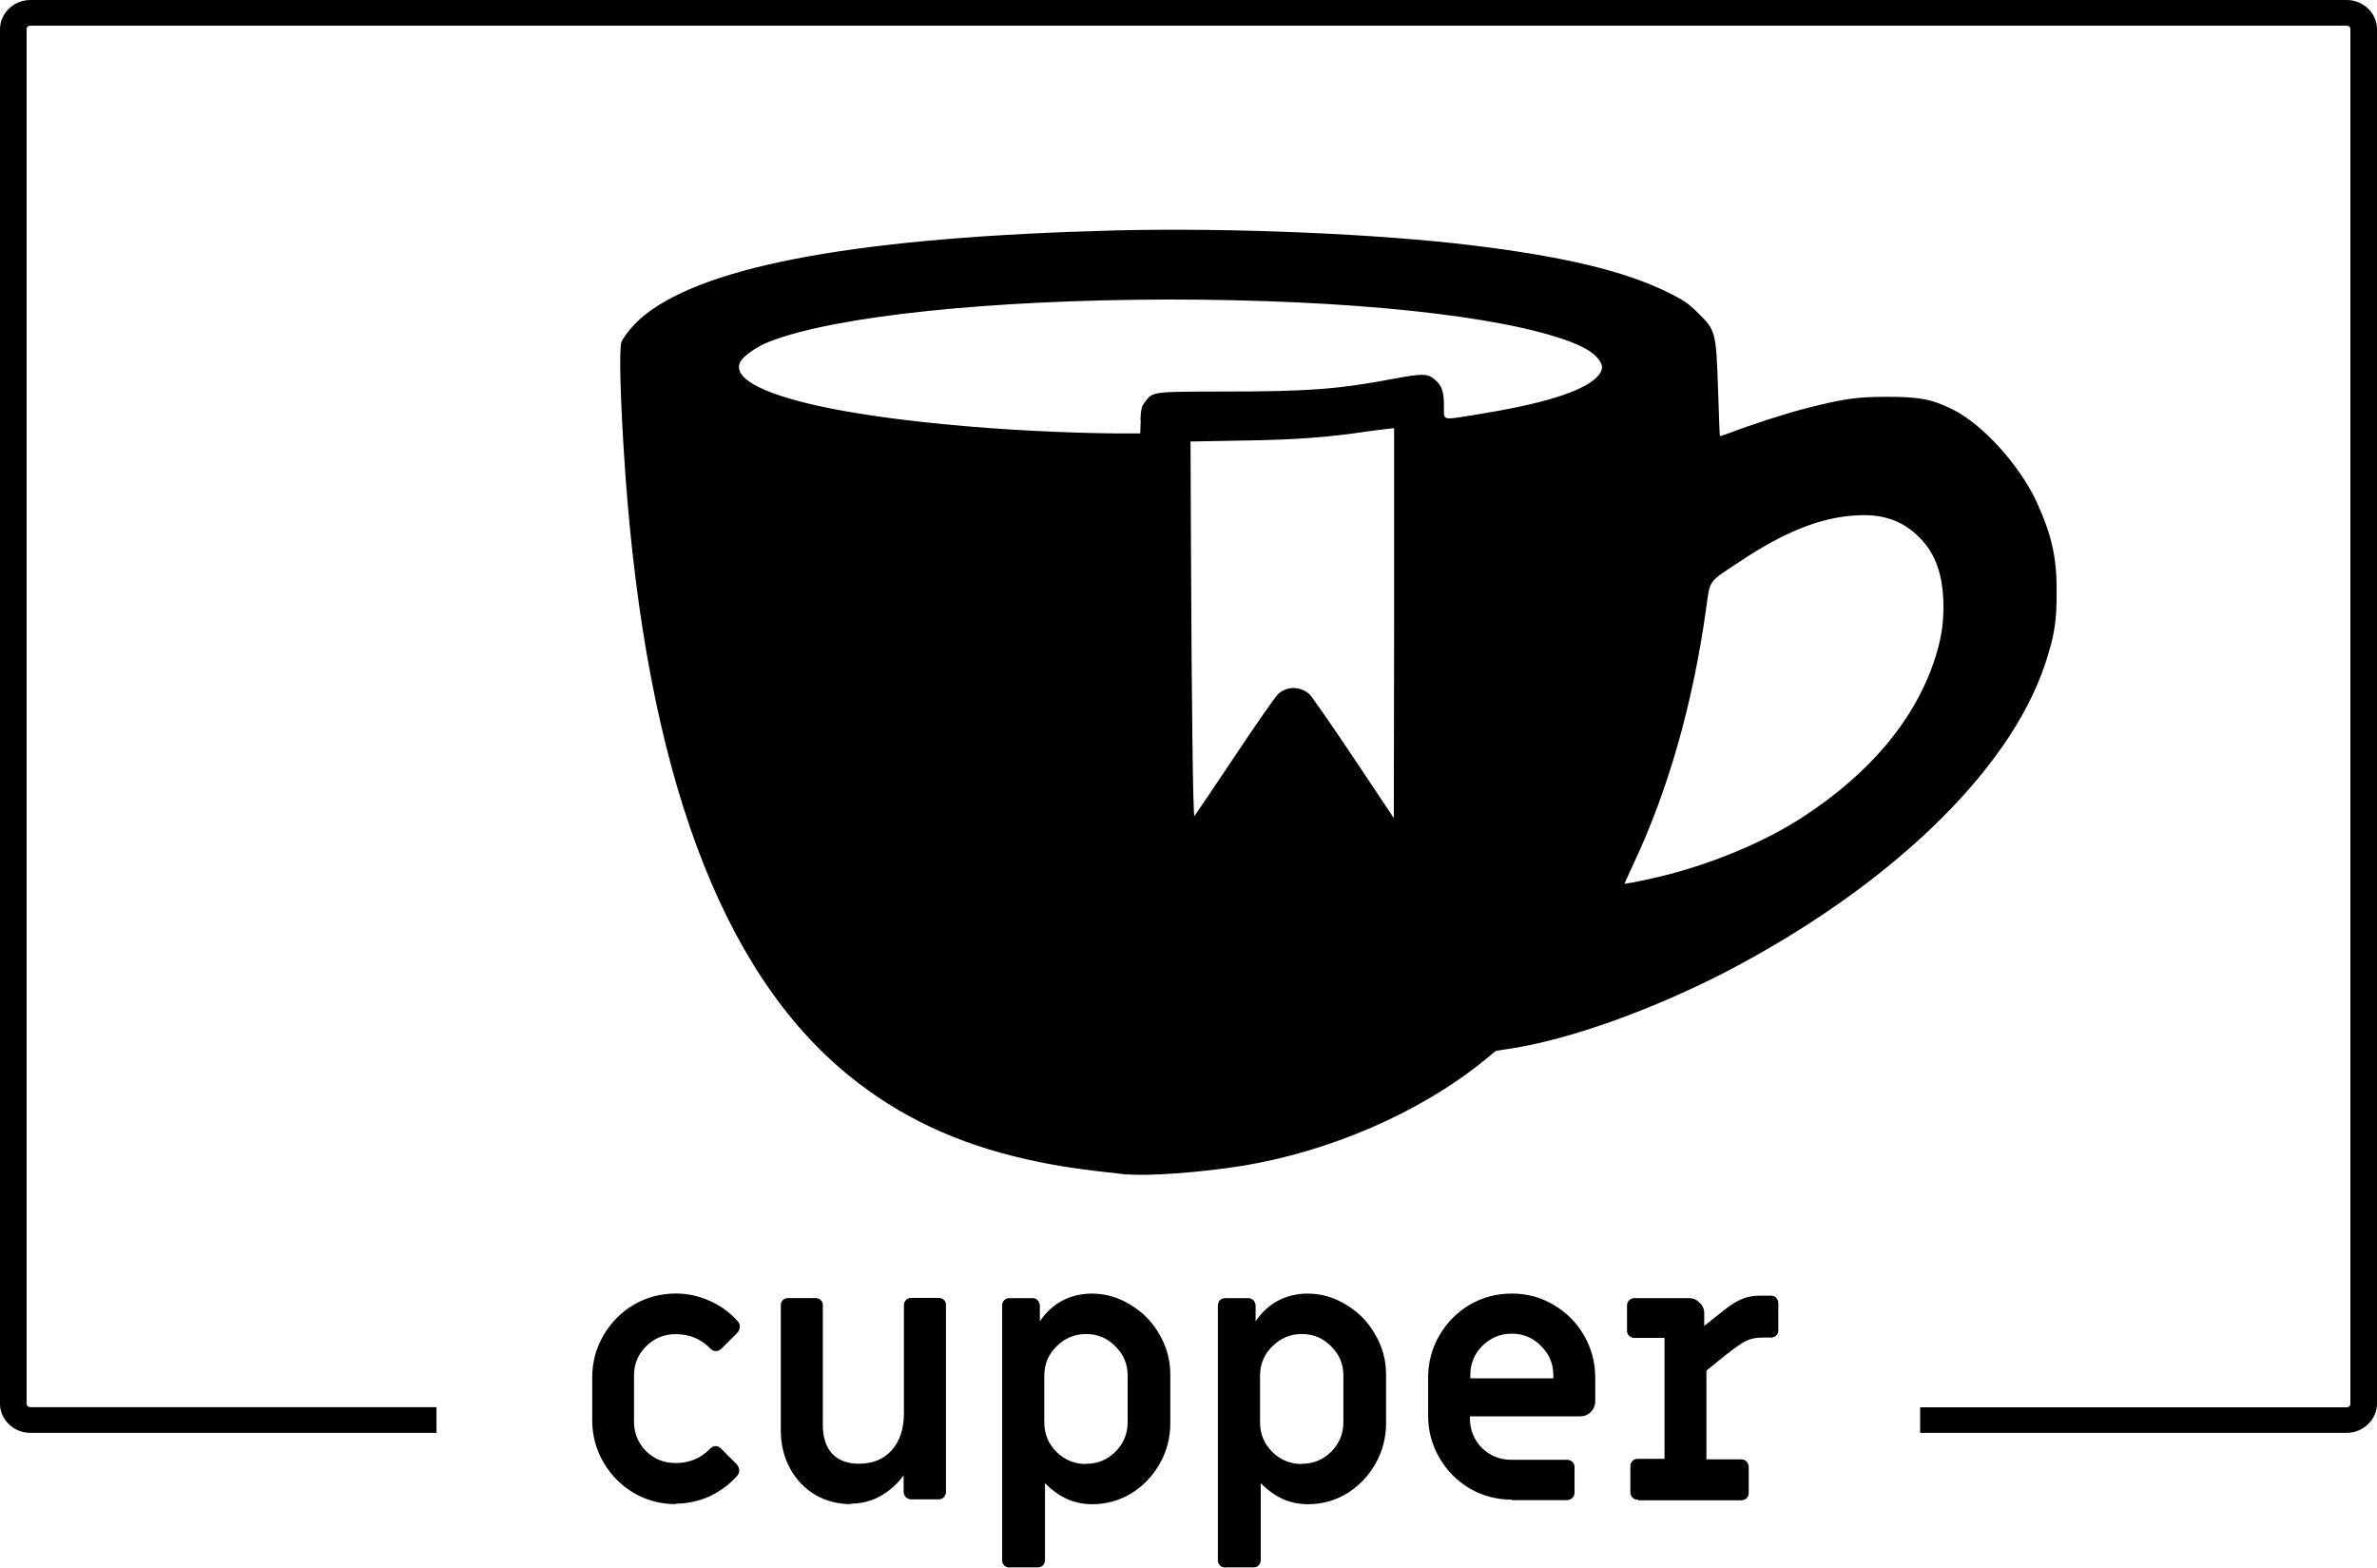
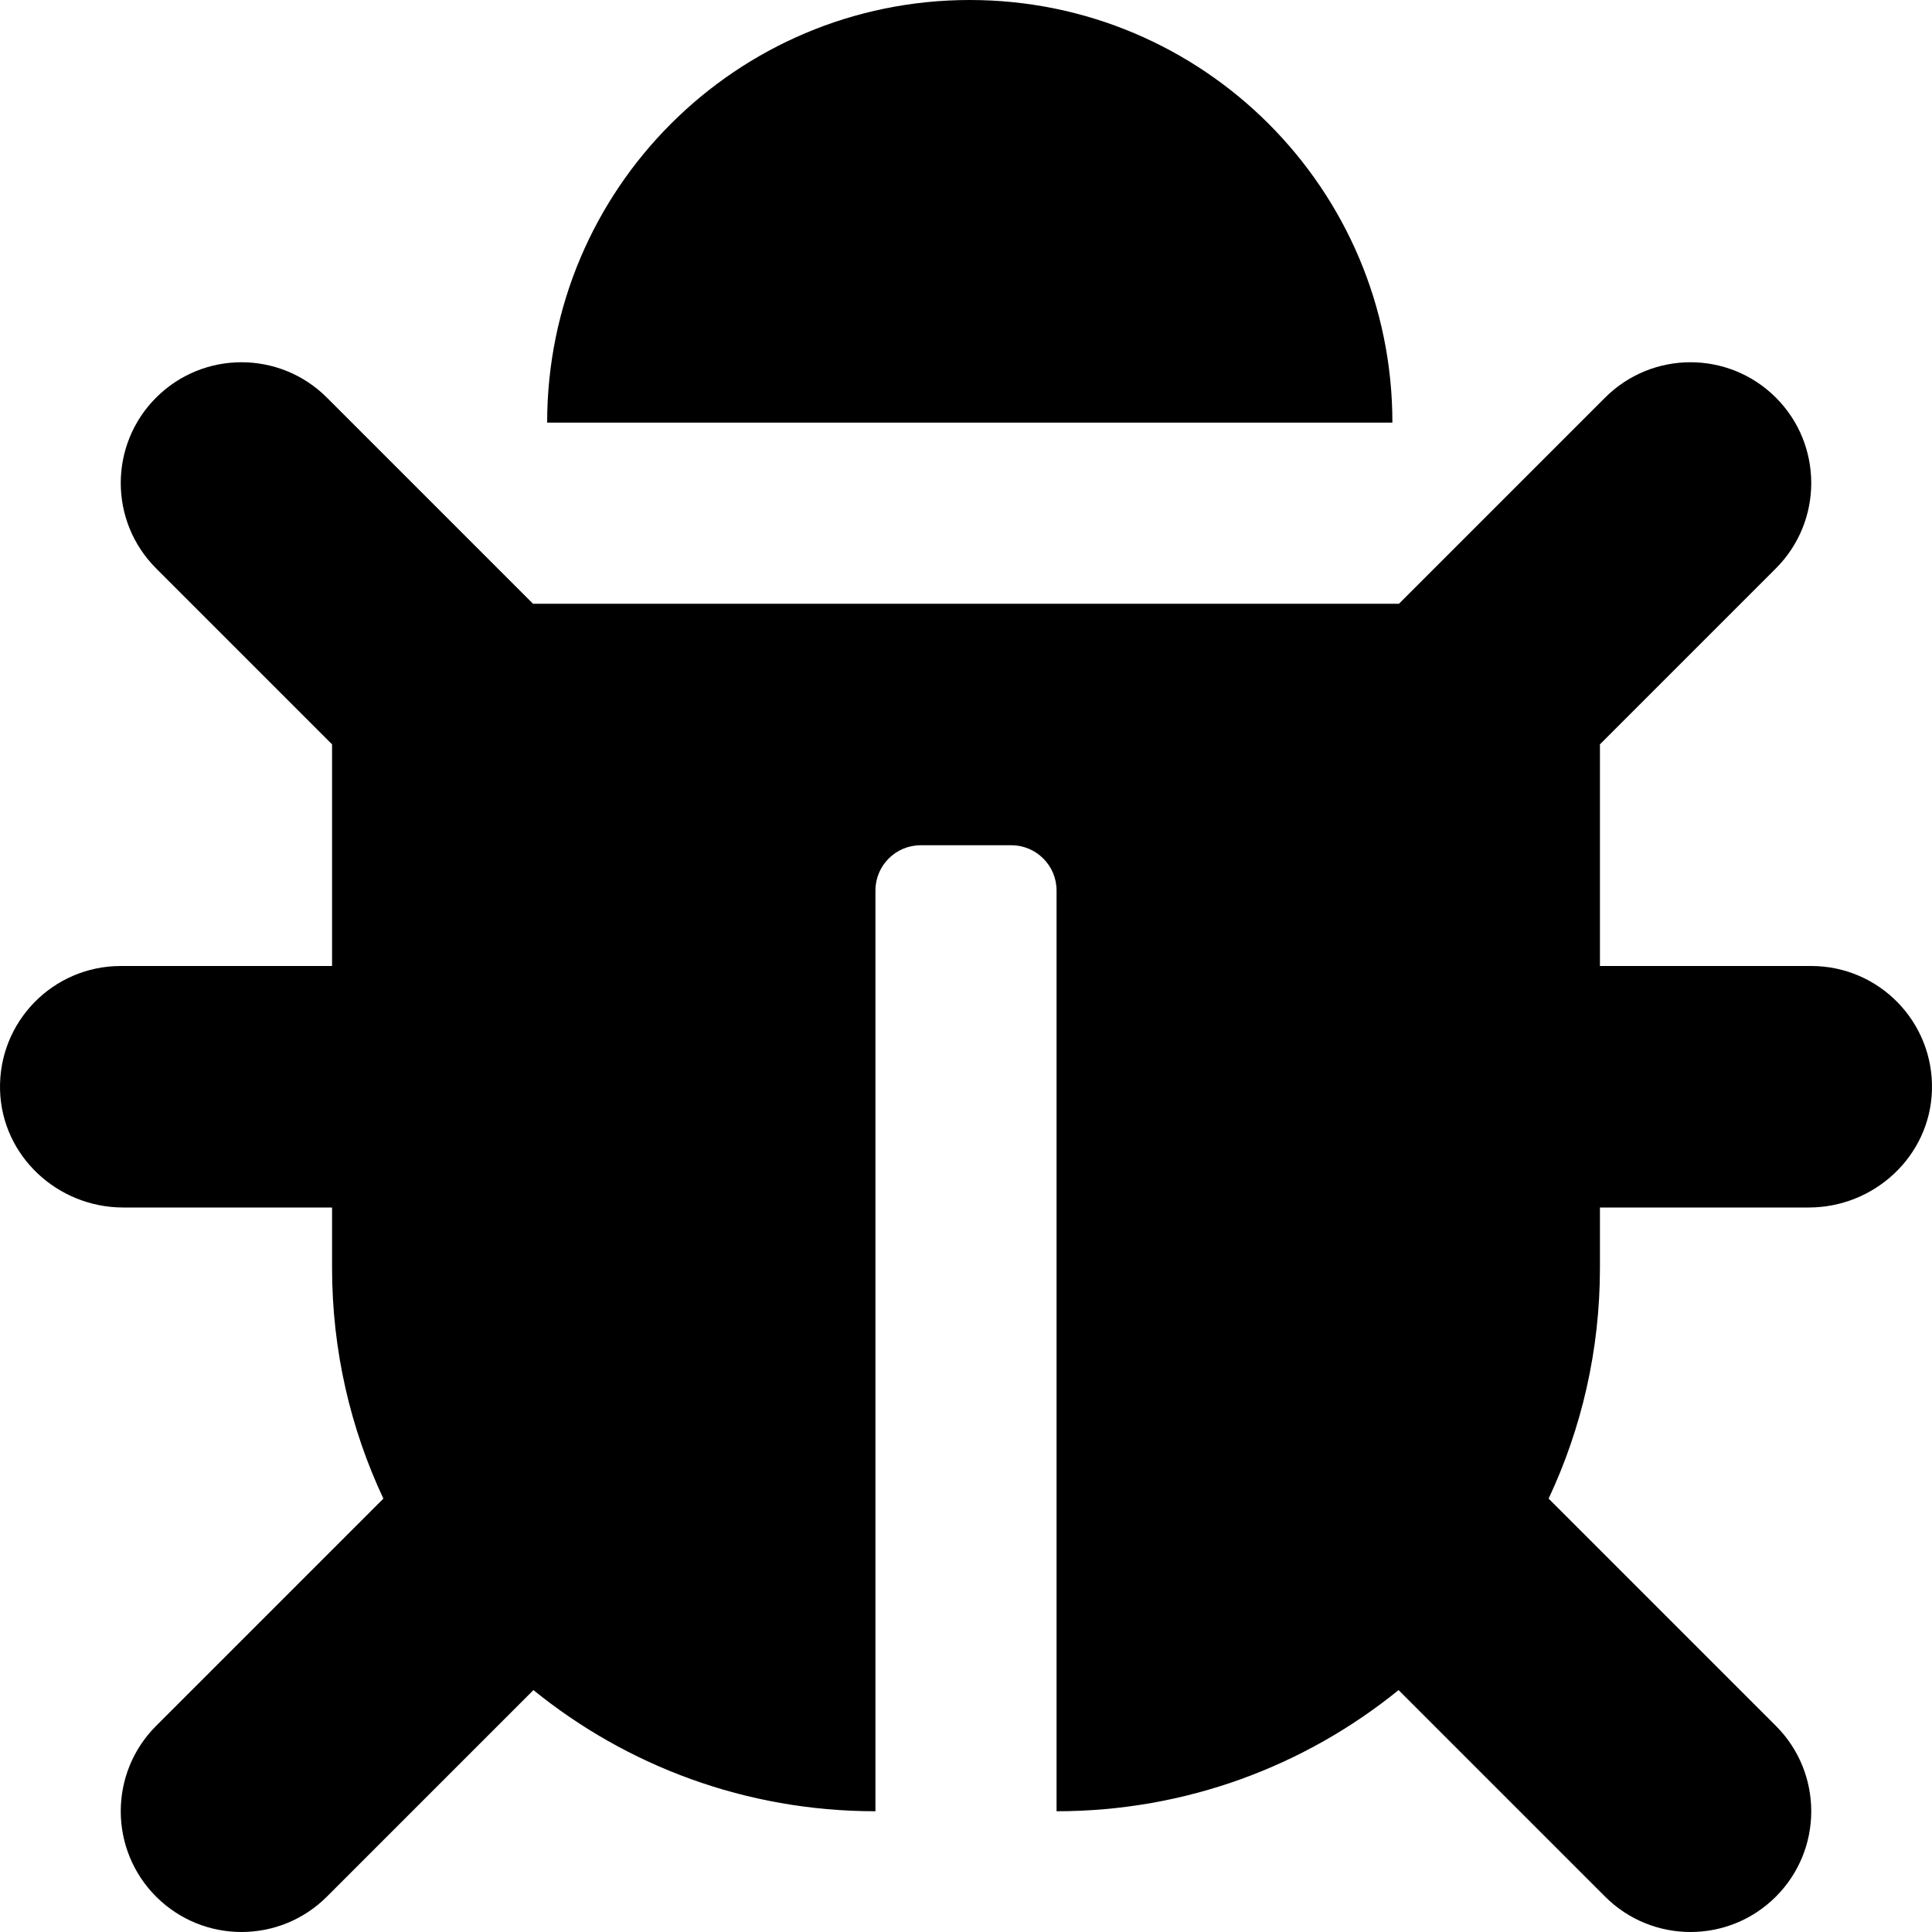
- <svg xmlns="http://www.w3.org/2000/svg" viewBox="0 0 152.7 100.69">
-   <path d="M1.96 0C.88 0 0 .85 0 1.88v88.3c0 1 .88 1.86 1.94 1.86h26.1v-1.65H1.96c-.15 0-.25-.1-.25-.23V1.87c0-.14.1-.22.24-.22h148.8c.15 0 .24.08.24.23v88.3c0 .13-.1.22-.24.22h-27.4v1.64h27.4c1.07 0 1.95-.86 1.95-1.88V1.87c0-1.02-.88-1.87-1.94-1.87H1.96z" white-space="normal" style="text-decoration-color:#000000;isolation:auto;mix-blend-mode:normal;text-indent:0;block-progression:tb;text-decoration-line:none;text-transform:none;text-decoration-style:solid" color="#000" solid-color="#000000" />
-   <path d="M72.43 75.45c-3.22-.35-4.48-.54-6.43-.97-4.5-1-8.23-2.75-11.48-5.4-8.24-6.7-13-19.6-14.36-38.8-.32-4.66-.4-7.98-.23-8.34.25-.5.93-1.27 1.48-1.7 4.06-3.24 14-5.02 30.3-5.44 7.44-.18 16.9.22 23.04.98 5.87.73 9.62 1.64 12.4 3 1.04.52 1.3.7 1.95 1.34 1.12 1.1 1.14 1.2 1.27 4.88.05 1.65.1 3 .12 3.02 0 0 .25-.07.54-.18 1.34-.52 3.74-1.3 5.06-1.63 2.38-.6 3.17-.72 5.18-.72 2.04 0 2.84.15 4.15.8 1.93.95 4.3 3.56 5.42 5.96.97 2.14 1.3 3.56 1.28 5.85 0 1.9-.16 2.8-.75 4.58-2.3 6.9-10.07 14.34-20.6 19.8-4.68 2.4-9.83 4.25-13.62 4.86l-1.05.16-.82.67c-4.08 3.3-9.88 5.82-15.56 6.73-2.63.42-6 .66-7.3.53zm34.03-19.1c3.4-.8 6.9-2.25 9.45-3.93 4.18-2.75 7-6.07 8.3-9.84.46-1.34.64-2.35.64-3.64-.02-2-.5-3.4-1.58-4.45-1.07-1.06-2.34-1.5-4.08-1.38-2.25.13-4.6 1.07-7.45 2.98-2.05 1.36-1.87 1.1-2.14 3.02-.86 6.16-2.45 11.7-4.7 16.46l-.55 1.2.46-.07c.26-.04 1-.2 1.64-.35zm-27.14-7.77c1.38-2.07 2.65-3.9 2.82-4.03.58-.5 1.44-.46 2 .06.16.17 1.45 2.02 2.85 4.12l2.55 3.82.02-12.5V27.5c-.02 0-.74.08-1.62.2-2.67.4-4.73.55-8.16.6l-3.3.06.03 7.1c.04 9.5.13 17.06.22 16.96.04-.04 1.2-1.77 2.6-3.85zm-6.06-21.57c.04-.75.07-.9.3-1.2.5-.66.47-.65 4.97-.66 5.52 0 7.38-.14 11-.82 1.87-.35 2.17-.34 2.63.04.47.4.6.78.6 1.68 0 1-.2.94 1.98.6 4.34-.7 6.84-1.46 7.82-2.4.45-.45.47-.8.06-1.26-.35-.4-.9-.72-1.78-1.05-4.46-1.68-14.23-2.7-25.75-2.7-11.48.02-21.44 1.06-25.65 2.7-.84.33-1.65.9-1.87 1.28-.55 1 1.2 2 4.94 2.84 4.5 1 12.1 1.7 19.08 1.78h1.66l.03-.84zM43.42 96.62q-1.468 0-2.71-.723-1.22-.723-1.943-1.965-.723-1.243-.723-2.71v-2.734q0-1.47.723-2.71t1.942-1.966q1.24-.723 2.71-.723 1.13 0 2.17.47 1.03.45 1.78 1.29.16.16.16.36 0 .25-.21.45l-.97.97q-.16.16-.37.16t-.39-.21q-.88-.88-2.19-.88-1.11 0-1.9.79-.77.76-.77 1.87v2.96q0 1.1.77 1.89.79.77 1.89.77 1.31 0 2.19-.88.18-.21.38-.21t.36.16l.97.97q.2.2.2.45 0 .2-.16.36-.75.83-1.79 1.31-1.04.45-2.17.45zm11.26 0q-1.288 0-2.327-.61-1.016-.61-1.604-1.694-.59-1.084-.59-2.44v-8.02q0-.203.13-.338t.34-.136h1.76q.2 0 .34.136t.13.34v7.68q0 1.197.61 1.852.61.632 1.71.632 1.33 0 2.1-.858.79-.88.79-2.395v-6.92q0-.21.13-.34t.34-.14h1.76q.2 0 .34.13t.13.34v12q0 .2-.14.34t-.34.13h-1.76q-.21 0-.34-.14t-.14-.34v-1.06q-.63.86-1.52 1.35-.86.47-1.9.47zm10.17 4.07q-.203 0-.34-.136t-.134-.338V83.86q0-.203.135-.338t.34-.136h1.47q.21 0 .34.136t.14.34v1.015q.59-.88 1.45-1.333.88-.45 1.88-.45 1.33 0 2.49.72 1.18.702 1.86 1.9.7 1.196.7 2.574v3.14q0 1.378-.67 2.576t-1.83 1.92q-1.15.7-2.53.7-.83 0-1.62-.34-.762-.36-1.4-1.015v4.94q0 .2-.13.34t-.34.13h-1.77zm4.925-6.664q1.107 0 1.875-.768.79-.79.79-1.898v-3.004q0-1.107-.79-1.875-.768-.79-1.875-.79t-1.898.79q-.79.77-.79 1.88v3.01q0 1.11.79 1.9.79.77 1.898.77zm8.935 6.664q-.203 0-.34-.136t-.134-.338V83.86q0-.203.135-.338t.34-.136h1.47q.21 0 .34.136t.14.34v1.015q.59-.88 1.45-1.333.88-.45 1.88-.45 1.33 0 2.49.72 1.18.702 1.86 1.9.7 1.196.7 2.574v3.14q0 1.378-.67 2.576t-1.83 1.92q-1.15.7-2.53.7-.83 0-1.62-.34-.762-.36-1.4-1.015v4.94q0 .2-.13.34t-.34.13h-1.77zm4.925-6.664q1.107 0 1.875-.768.79-.79.79-1.898v-3.004q0-1.107-.79-1.875-.768-.79-1.875-.79t-1.898.79q-.79.77-.79 1.88v3.01q0 1.11.79 1.9.79.77 1.898.77zM97.12 96.33q-1.468 0-2.71-.723-1.22-.723-1.943-1.965-.723-1.243-.723-2.71v-2.44q0-1.47.722-2.71t1.943-1.967q1.24-.723 2.71-.723t2.68.723q1.24.723 1.96 1.966.72 1.25.72 2.71v1.52q0 .41-.3.7-.27.27-.68.27h-7.07v.12q0 1.11.76 1.9.79.77 1.9.77h3.59q.2 0 .34.14t.13.34v1.63q0 .21-.14.34t-.338.14H97.1zm2.666-7.794v-.203q0-1.107-.79-1.875-.77-.79-1.876-.79t-1.898.79q-.768.768-.768 1.875v.203h5.33zm5.424 7.794q-.203 0-.34-.136t-.134-.338v-1.672q0-.203.135-.34t.34-.134h1.72v-7.77h-1.94q-.2 0-.34-.137t-.13-.34V83.86q0-.203.14-.34t.34-.134h3.5q.41 0 .68.294.3.27.3.677v.813l1.22-.97q.68-.543 1.18-.746.5-.226 1.18-.226h.7q.21 0 .34.135t.14.34v1.738q0 .21-.13.34t-.34.14h-.58q-.59 0-1.02.21-.43.21-1.31.91l-1.24 1v5.7h2.238q.21 0 .34.14t.14.34v1.67q0 .21-.132.34t-.34.14h-6.59z" />
+ <svg xmlns="http://www.w3.org/2000/svg" viewBox="0 0 512 512">
+   <path d="M511.988 288.9c-.478 17.43-15.217 31.1-32.653 31.1H424v16c0 21.864-4.882 42.584-13.6 61.145l60.228 60.228c12.496 12.497 12.496 32.758 0 45.255-12.498 12.497-32.759 12.496-45.256 0l-54.736-54.736C345.886 467.965 314.351 480 280 480V236c0-6.627-5.373-12-12-12h-24c-6.627 0-12 5.373-12 12v244c-34.351 0-65.886-12.035-90.636-32.108l-54.736 54.736c-12.498 12.497-32.759 12.496-45.256 0-12.496-12.497-12.496-32.758 0-45.255l60.228-60.228C92.882 378.584 88 357.864 88 336v-16H32.666C15.23 320 .491 306.33.013 288.9-.484 270.816 14.028 256 32 256h56v-58.745l-46.628-46.628c-12.496-12.497-12.496-32.758 0-45.255 12.498-12.497 32.758-12.497 45.256 0L141.255 160h229.489l54.627-54.627c12.498-12.497 32.758-12.497 45.256 0 12.496 12.497 12.496 32.758 0 45.255L424 197.255V256h56c17.972 0 32.484 14.816 31.988 32.9zM257 0c-61.856 0-112 50.144-112 112h224C369 50.144 318.856 0 257 0z" />
</svg>
